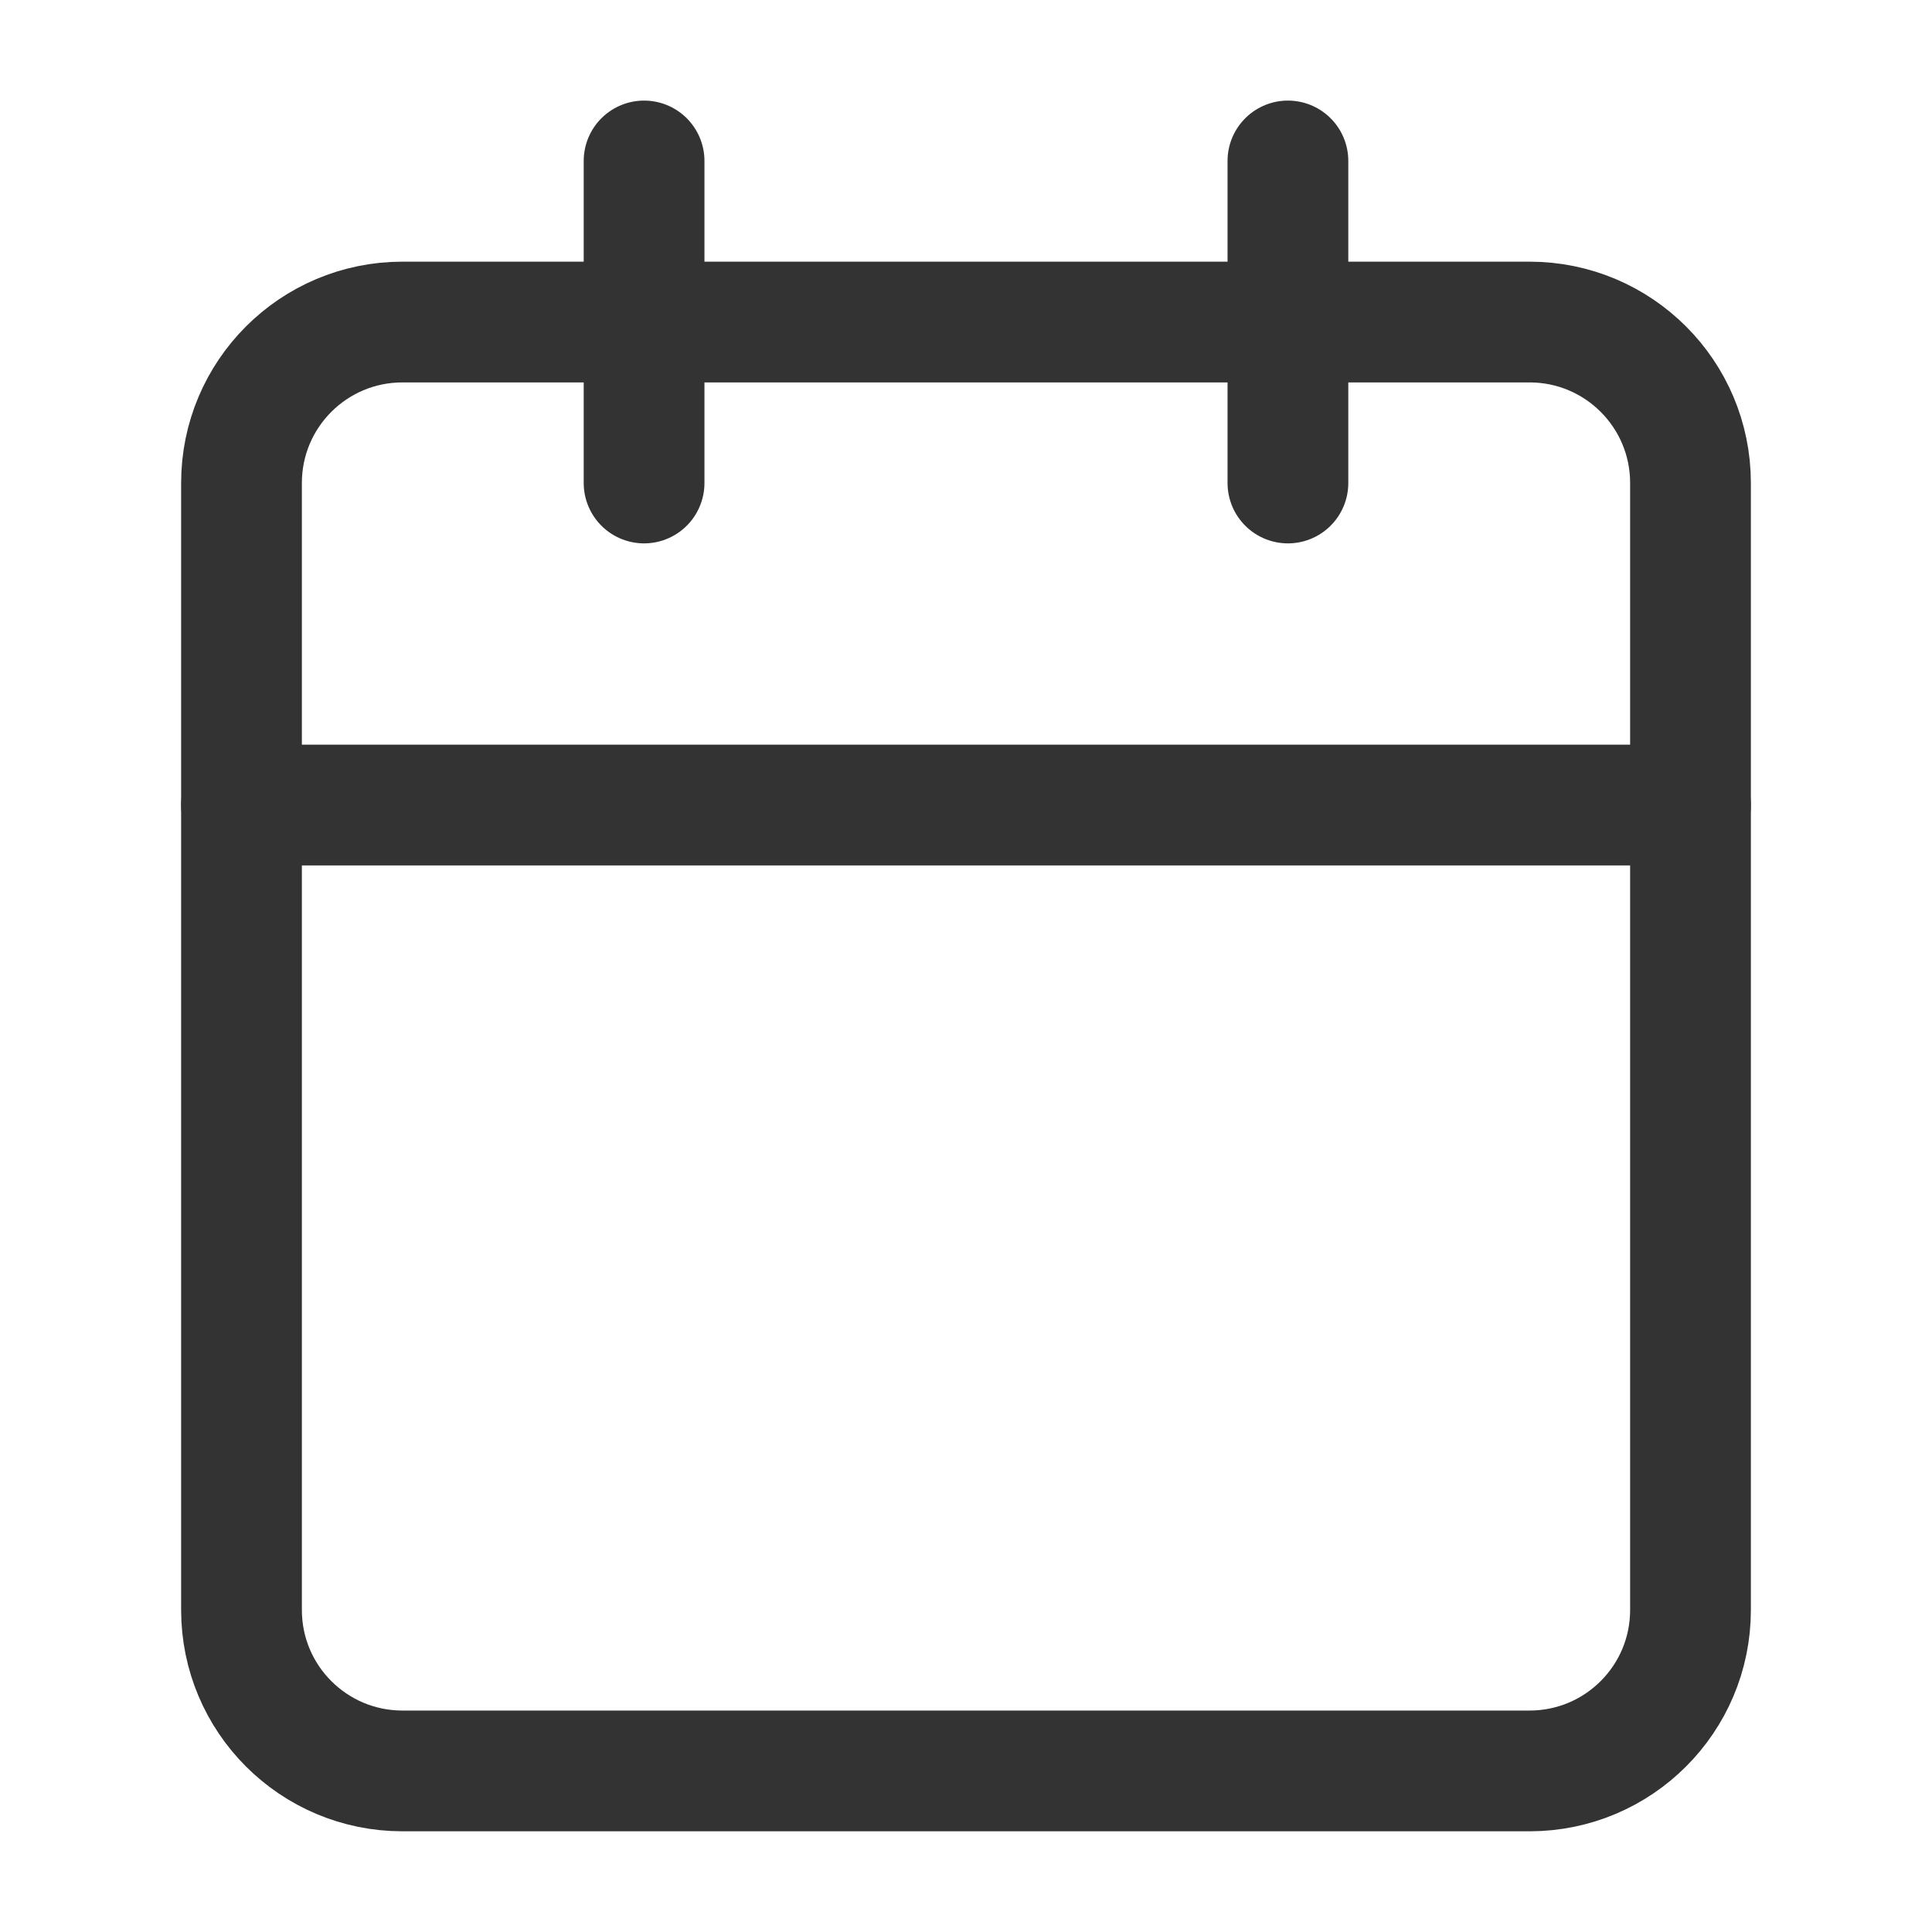
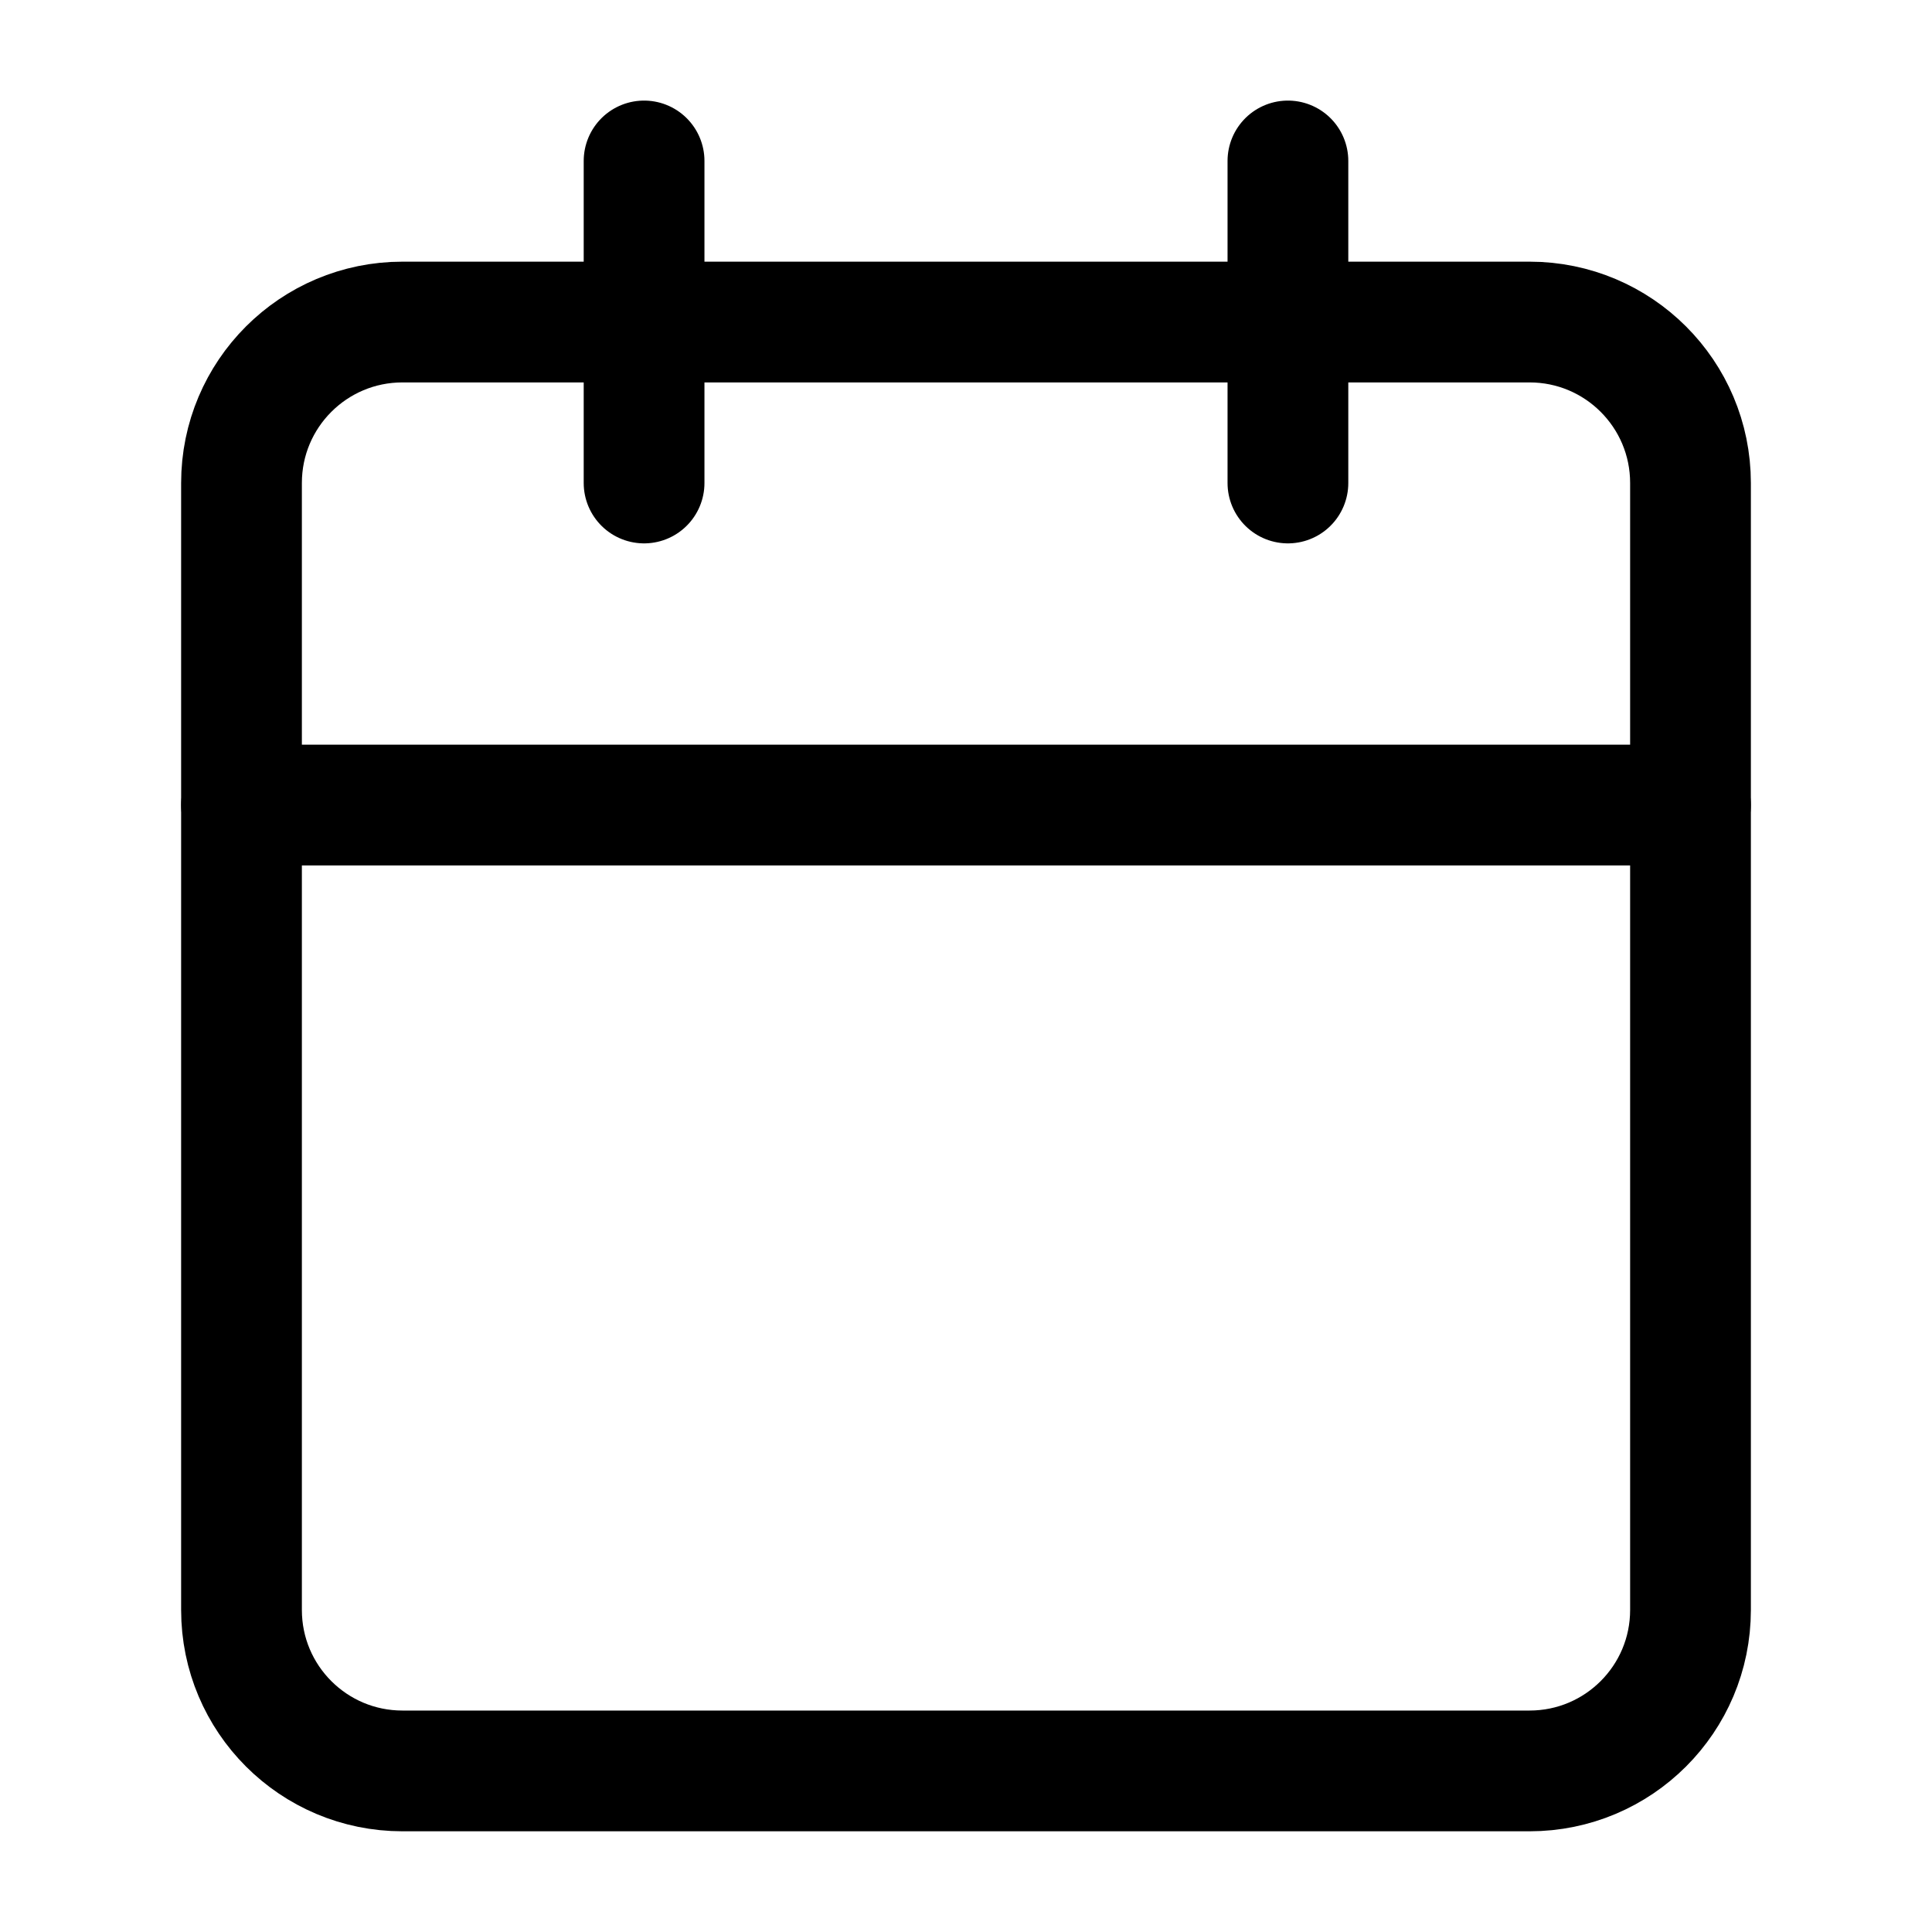
<svg xmlns="http://www.w3.org/2000/svg" viewBox="0 0 16 16" fill="none">
-   <path d="M12.667 2.667H3.333C2.597 2.667 2 3.263 2 4V13.333C2 14.07 2.597 14.666 3.333 14.666H12.667C13.403 14.666 14 14.07 14 13.333V4C14 3.263 13.403 2.667 12.667 2.667Z" stroke="#333333" stroke-linecap="round" stroke-linejoin="round" />
-   <path d="M10.666 1.333V4" stroke="#333333" stroke-linecap="round" stroke-linejoin="round" />
-   <path d="M5.334 1.333V4" stroke="#333333" stroke-linecap="round" stroke-linejoin="round" />
-   <path d="M2 6.667H14" stroke="#333333" stroke-linecap="round" stroke-linejoin="round" />
+   <path d="M12.667 2.667H3.333C2.597 2.667 2 3.263 2 4V13.333C2 14.07 2.597 14.666 3.333 14.666H12.667C13.403 14.666 14 14.07 14 13.333V4C14 3.263 13.403 2.667 12.667 2.667Z" stroke="currentColor" stroke-linecap="round" stroke-linejoin="round" />
+   <path d="M10.666 1.333V4" stroke="currentColor" stroke-linecap="round" stroke-linejoin="round" />
+   <path d="M5.334 1.333V4" stroke="currentColor" stroke-linecap="round" stroke-linejoin="round" />
+   <path d="M2 6.667H14" stroke="currentColor" stroke-linecap="round" stroke-linejoin="round" />
</svg>
